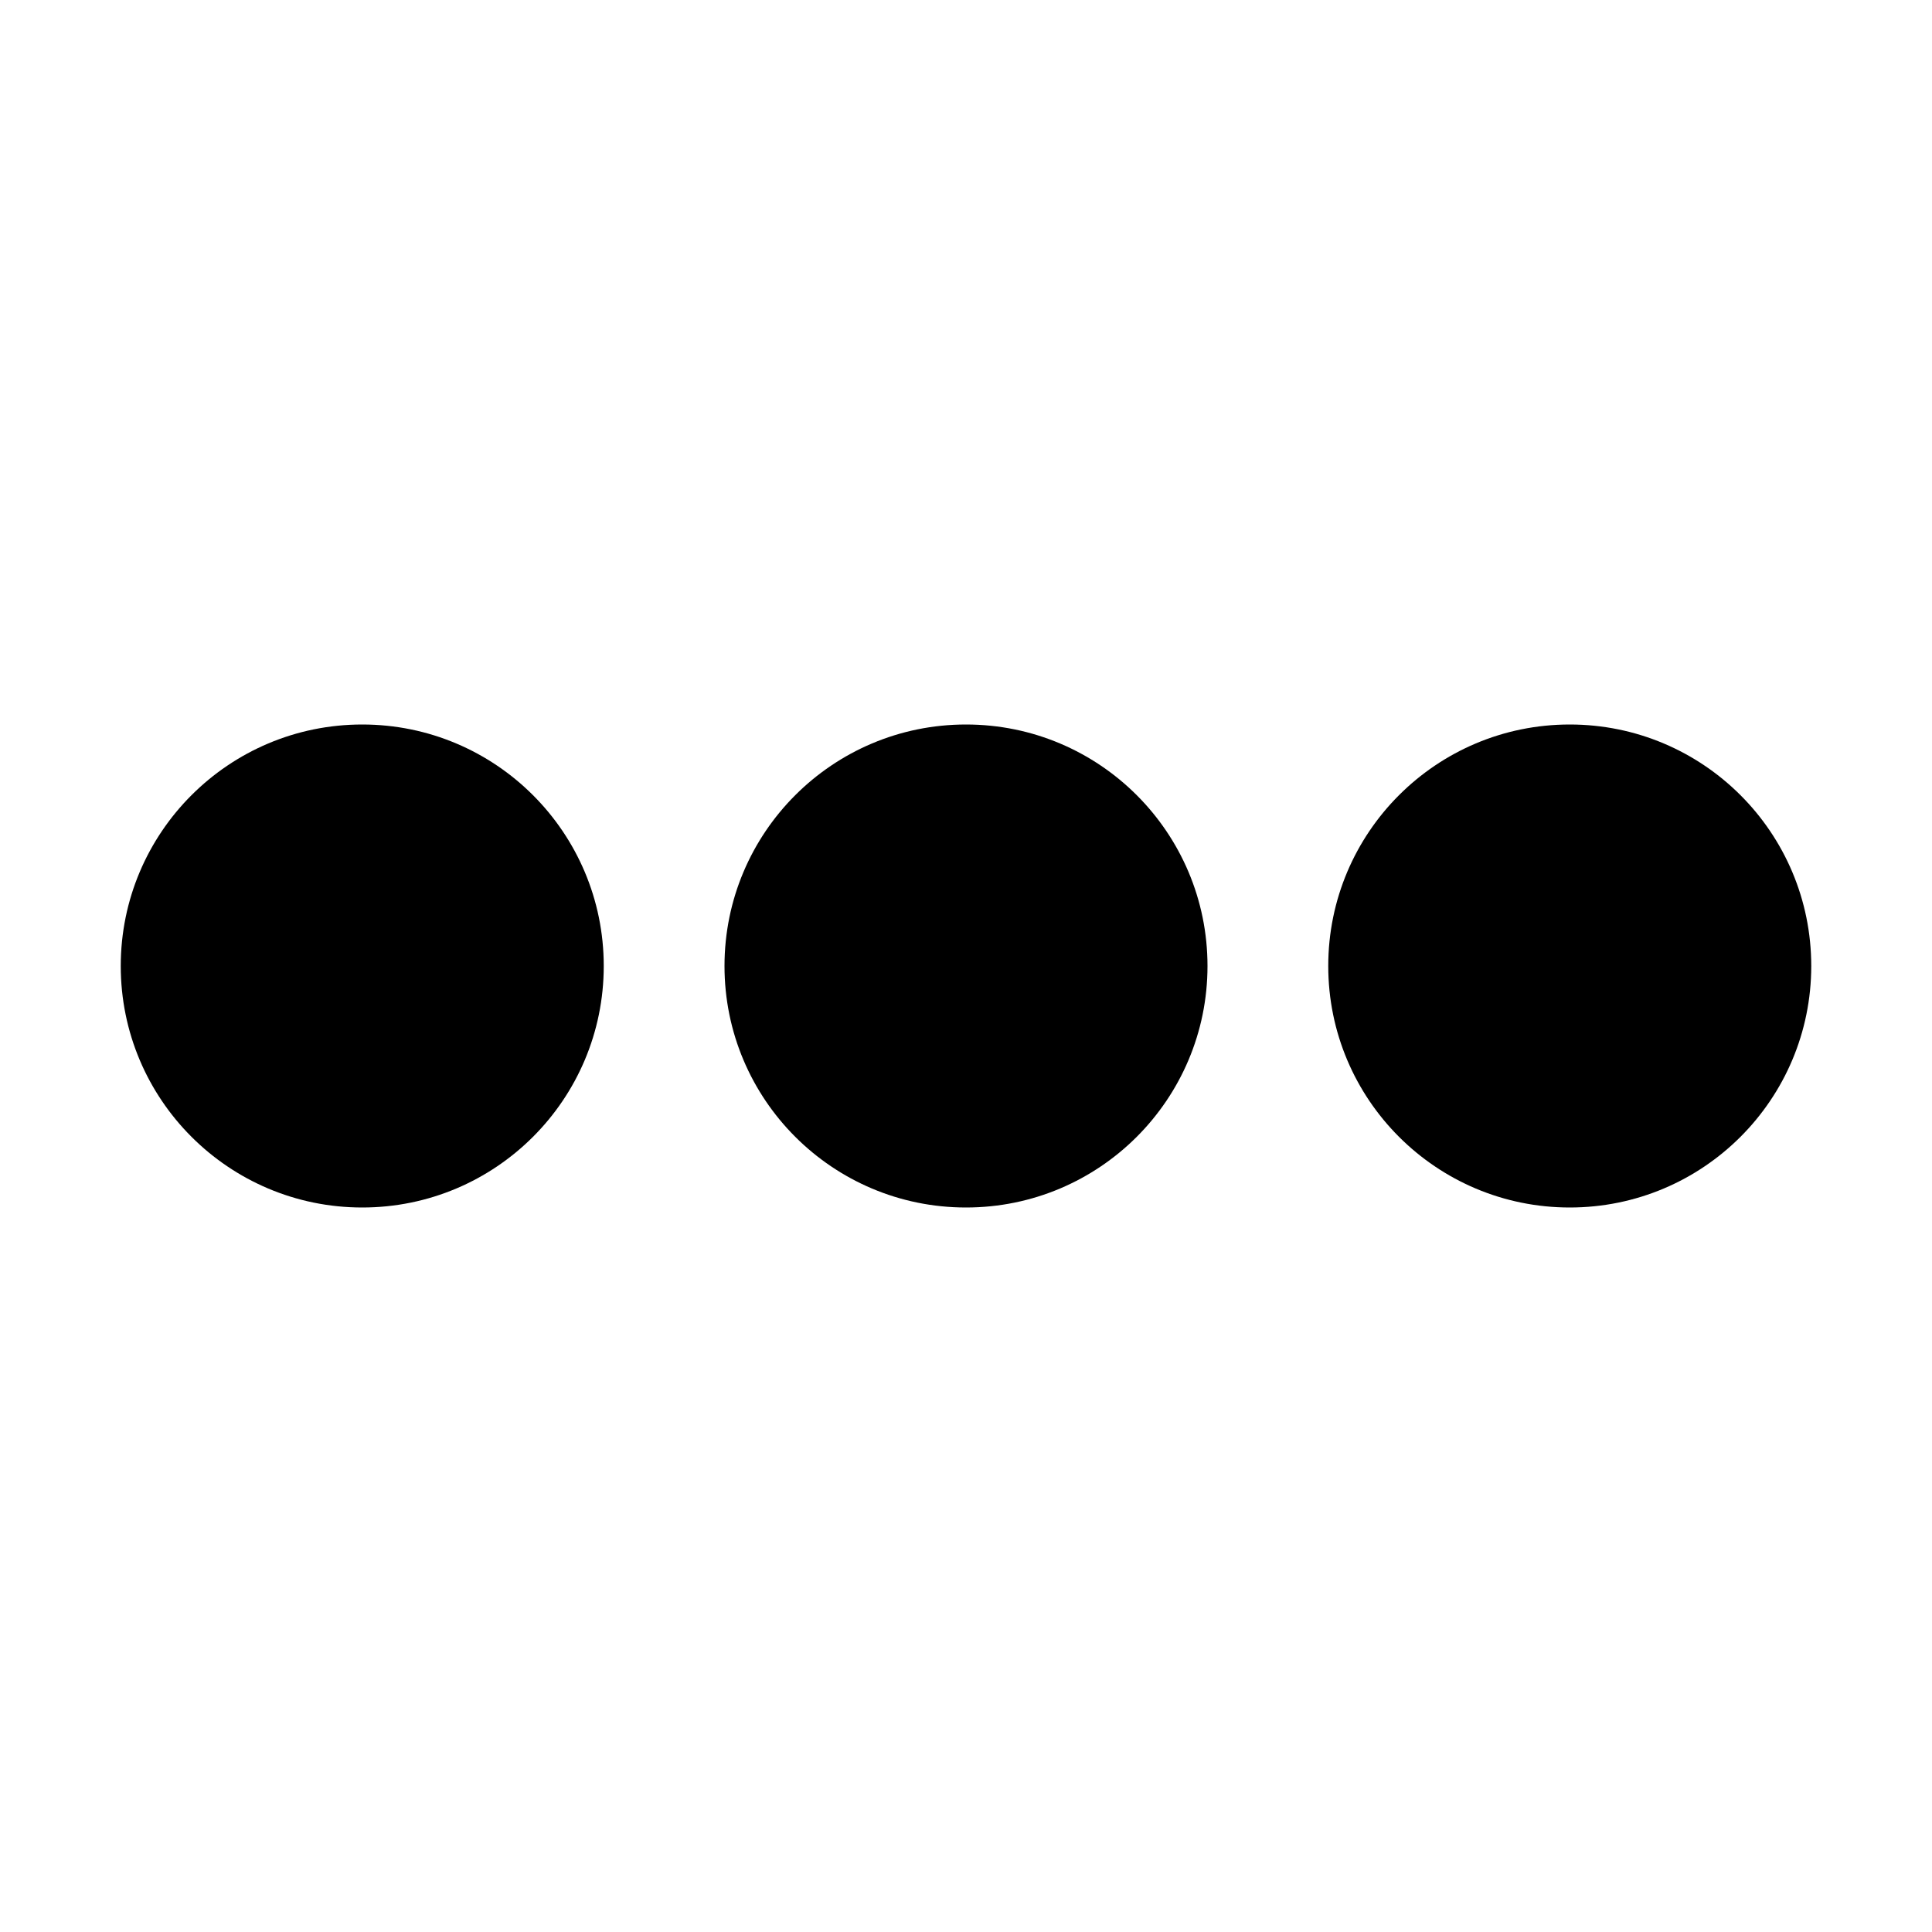
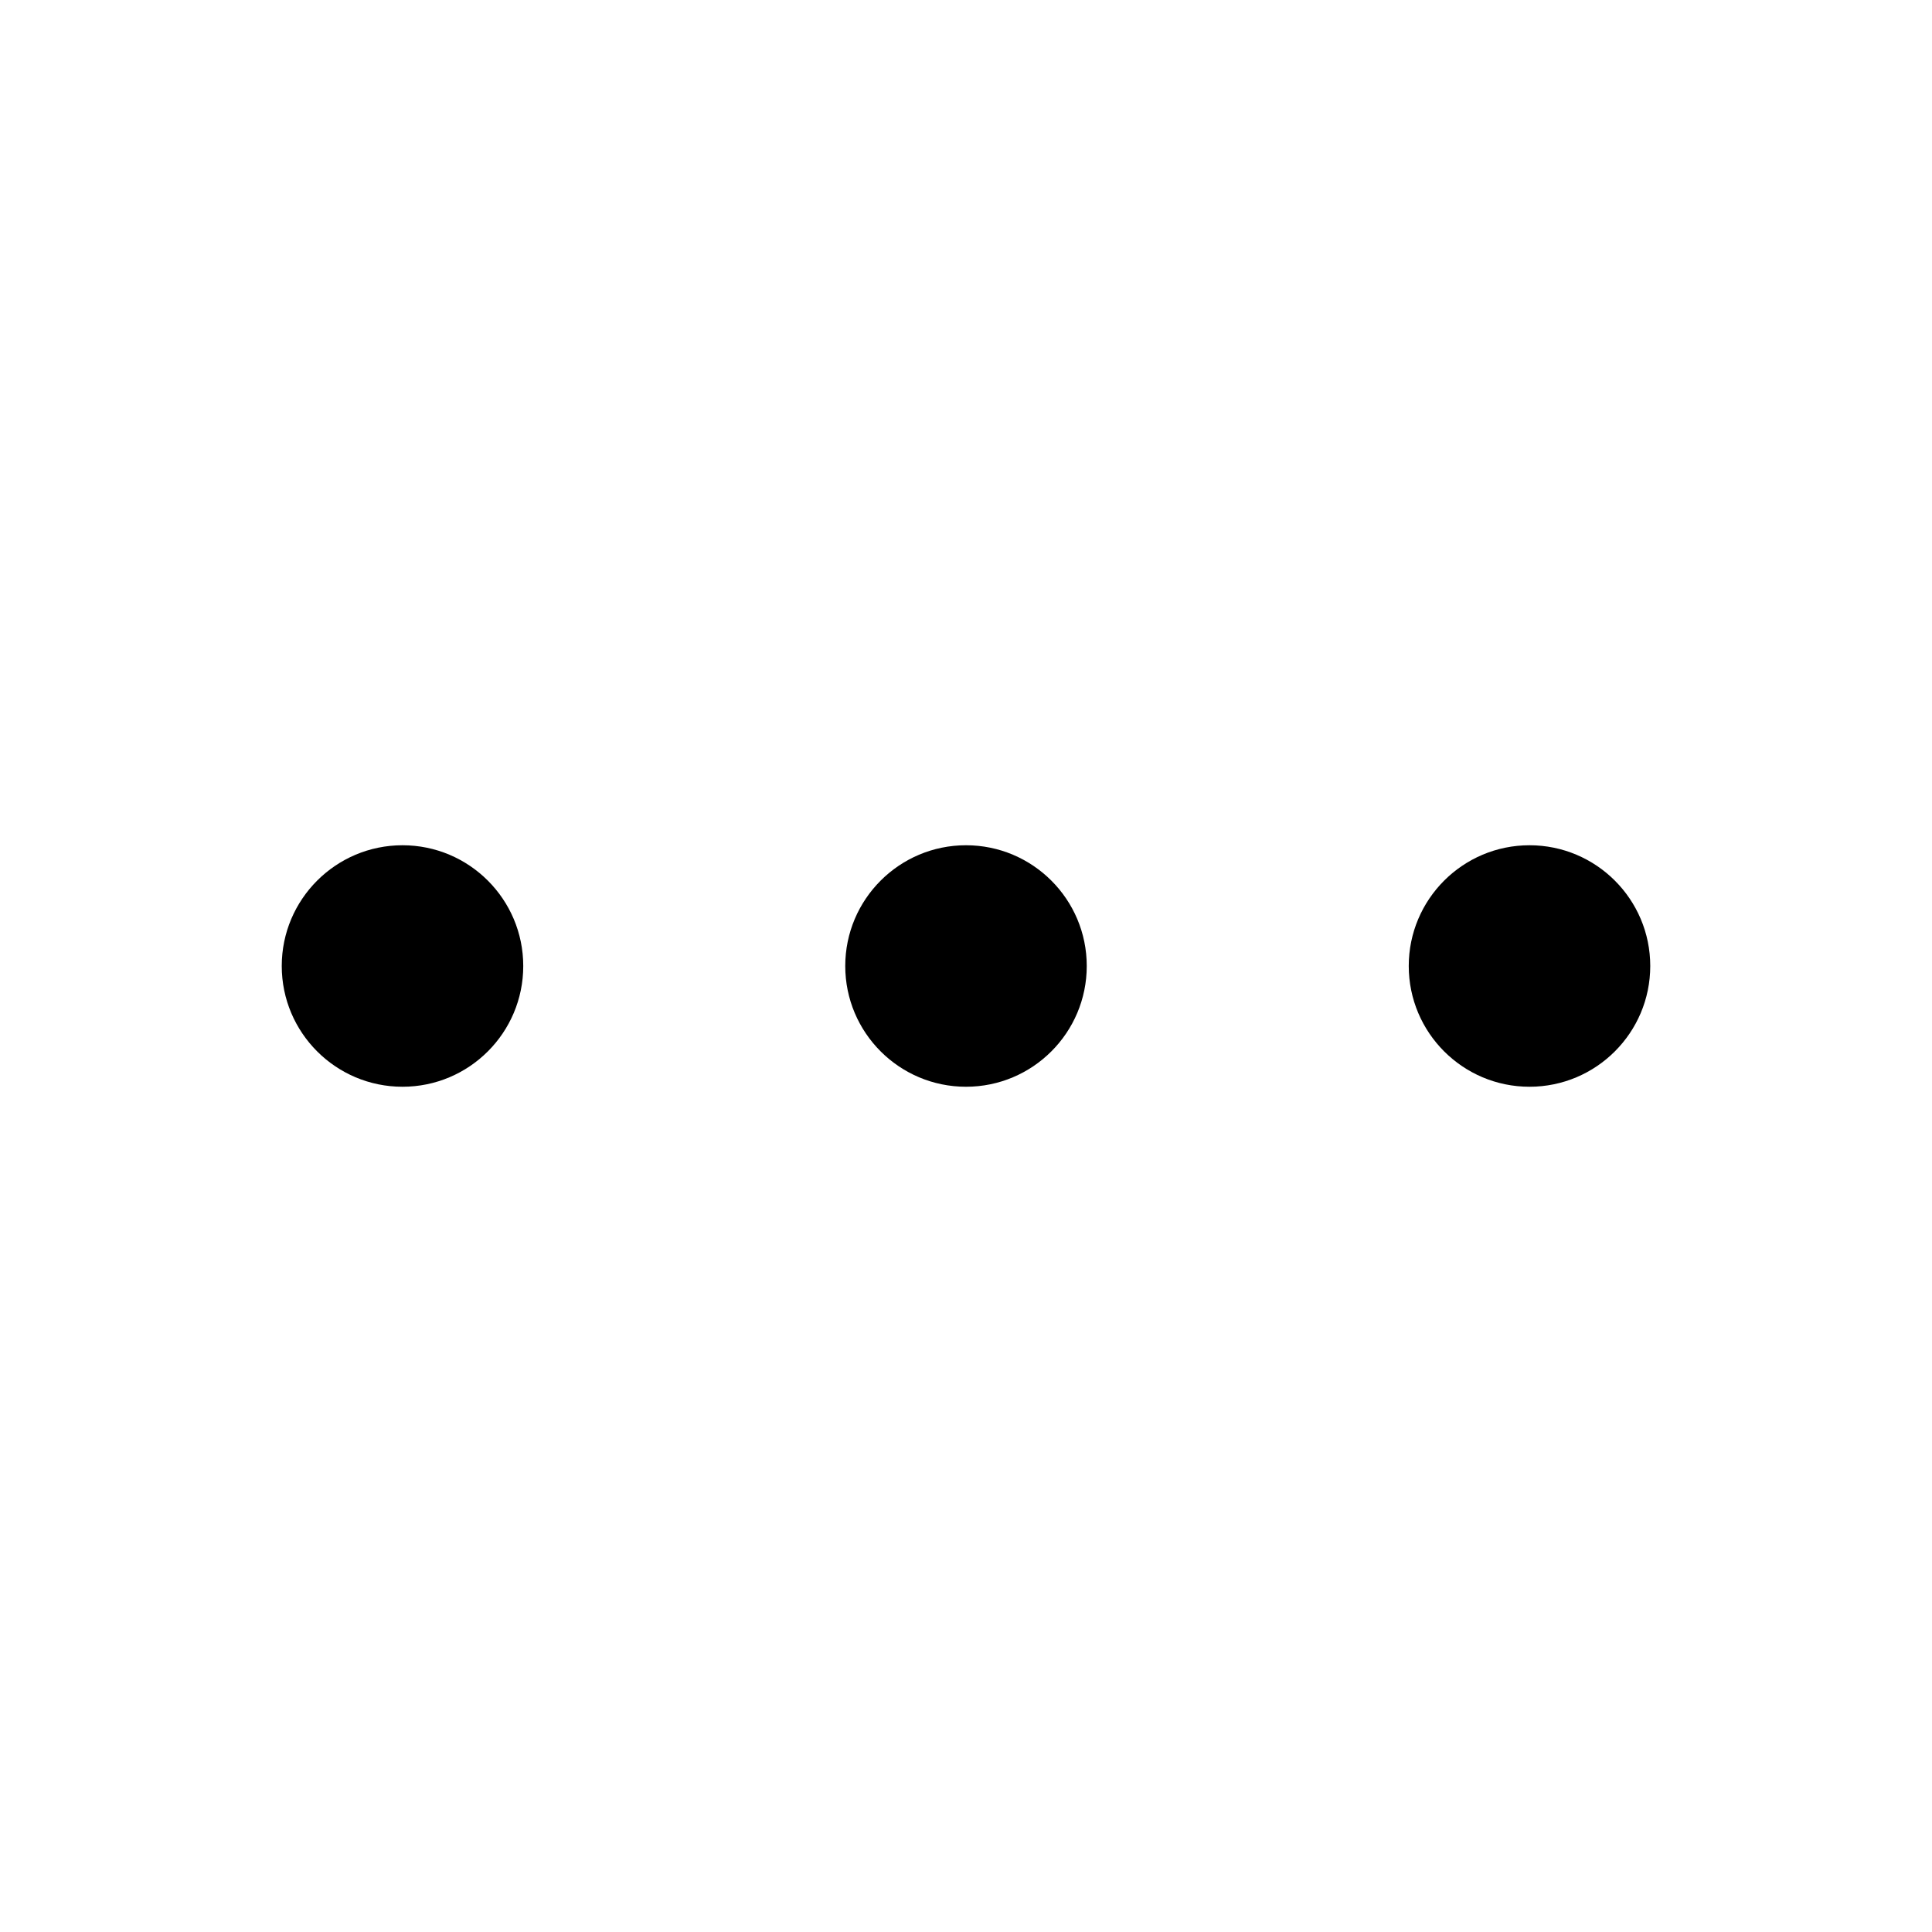
- <svg xmlns="http://www.w3.org/2000/svg" height="16" width="16" version="1.1">
-   <rect style="color:#000000" fill-opacity="0" height="97.986" width="163.31" y="-32.993" x="-62.897" />
-   <path d="m3 6c-1.105 0-2 0.895-2 2s0.895 2 2 2 2-0.895 2-2-0.895-2-2-2zm5 0c-1.105 0-2 0.895-2 2s0.895 2 2 2 2-0.895 2-2-0.895-2-2-2zm5 0c-1.105 0-2 0.895-2 2s0.895 2 2 2 2-0.895 2-2-0.895-2-2-2z" fill-rule="evenodd" />
+ <svg xmlns="http://www.w3.org/2000/svg" width="24px" height="24px" viewBox="0 0 24 24" version="1.1">
+   <g id="icon/action/more/default" stroke="none" stroke-width="1" fill="none" fill-rule="evenodd">
+     <path d="M12,10.5 C12.828,10.5 13.5,11.172 13.5,12 C13.5,12.828 12.828,13.5 12,13.5 C11.172,13.5 10.5,12.828 10.5,12 C10.5,11.172 11.172,10.5 12,10.5 Z M19,10.5 C19.828,10.5 20.5,11.172 20.5,12 C20.5,12.828 19.828,13.5 19,13.5 C18.172,13.5 17.5,12.828 17.5,12 C17.5,11.172 18.172,10.5 19,10.5 Z M5,10.5 C5.828,10.5 6.5,11.172 6.5,12 C6.5,12.828 5.828,13.5 5,13.5 C4.172,13.5 3.5,12.828 3.5,12 C3.5,11.172 4.172,10.5 5,10.5 Z" id="Icon" fill="#000000" />
+   </g>
</svg>
